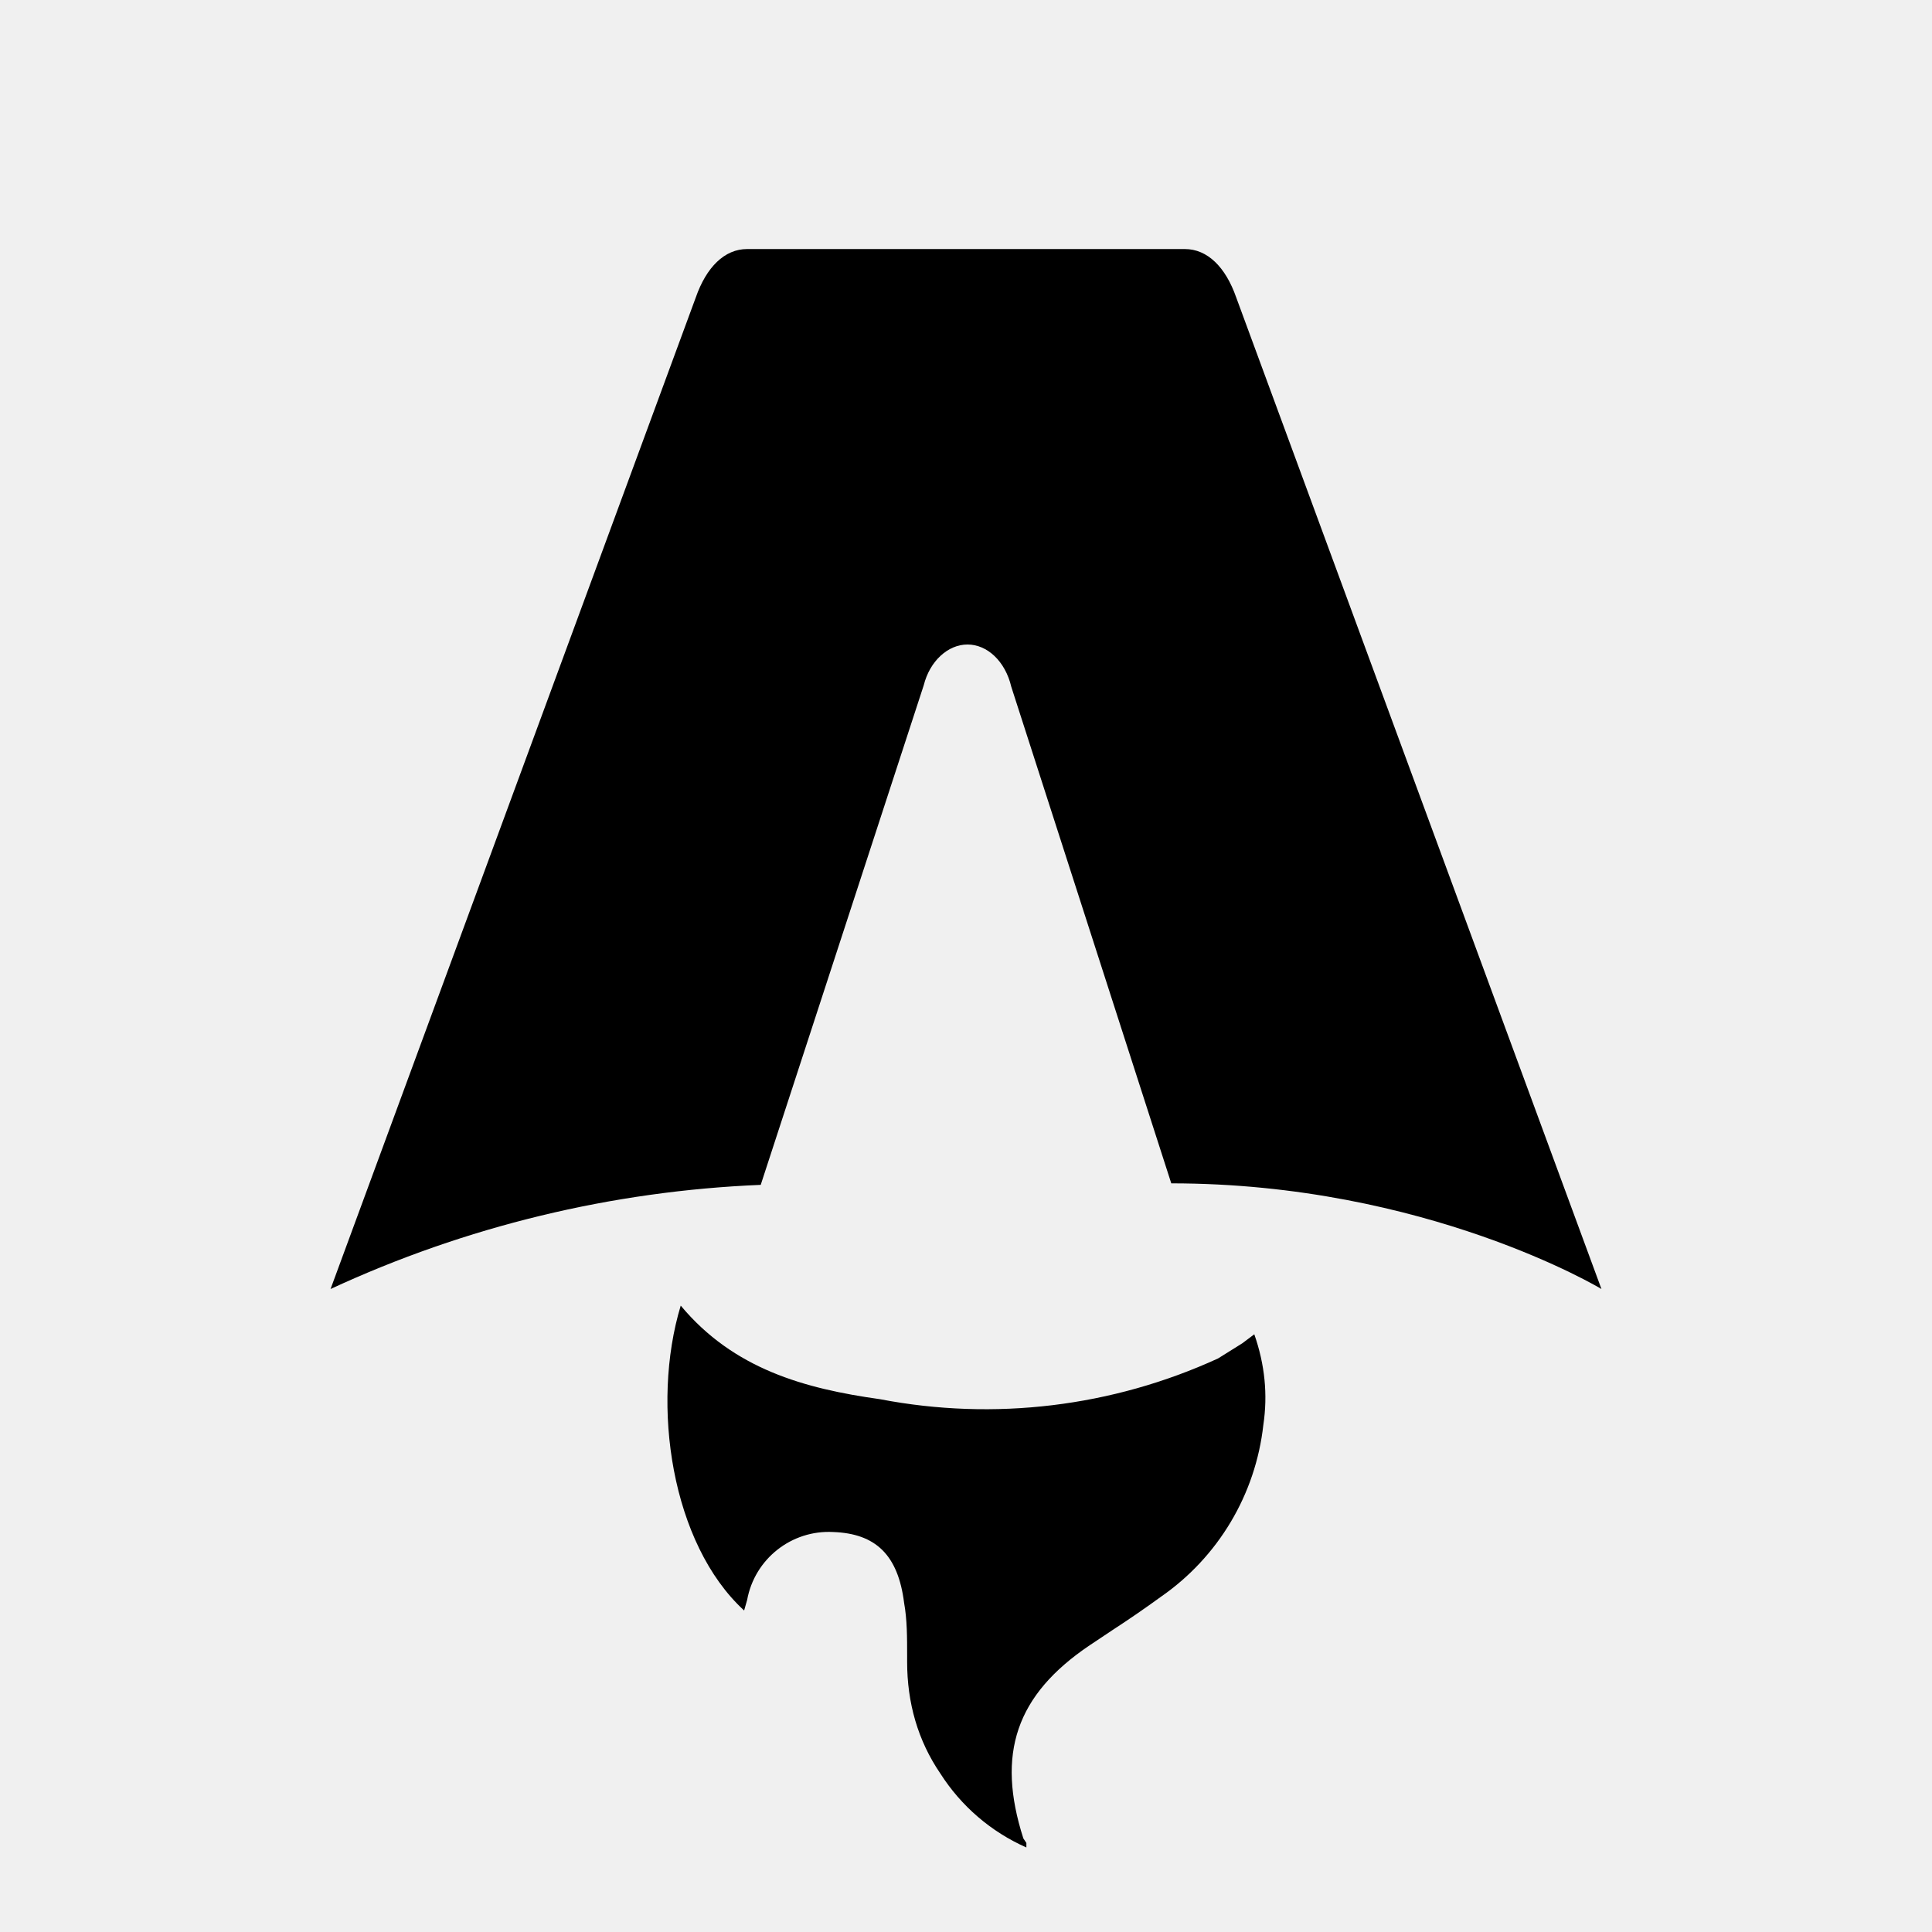
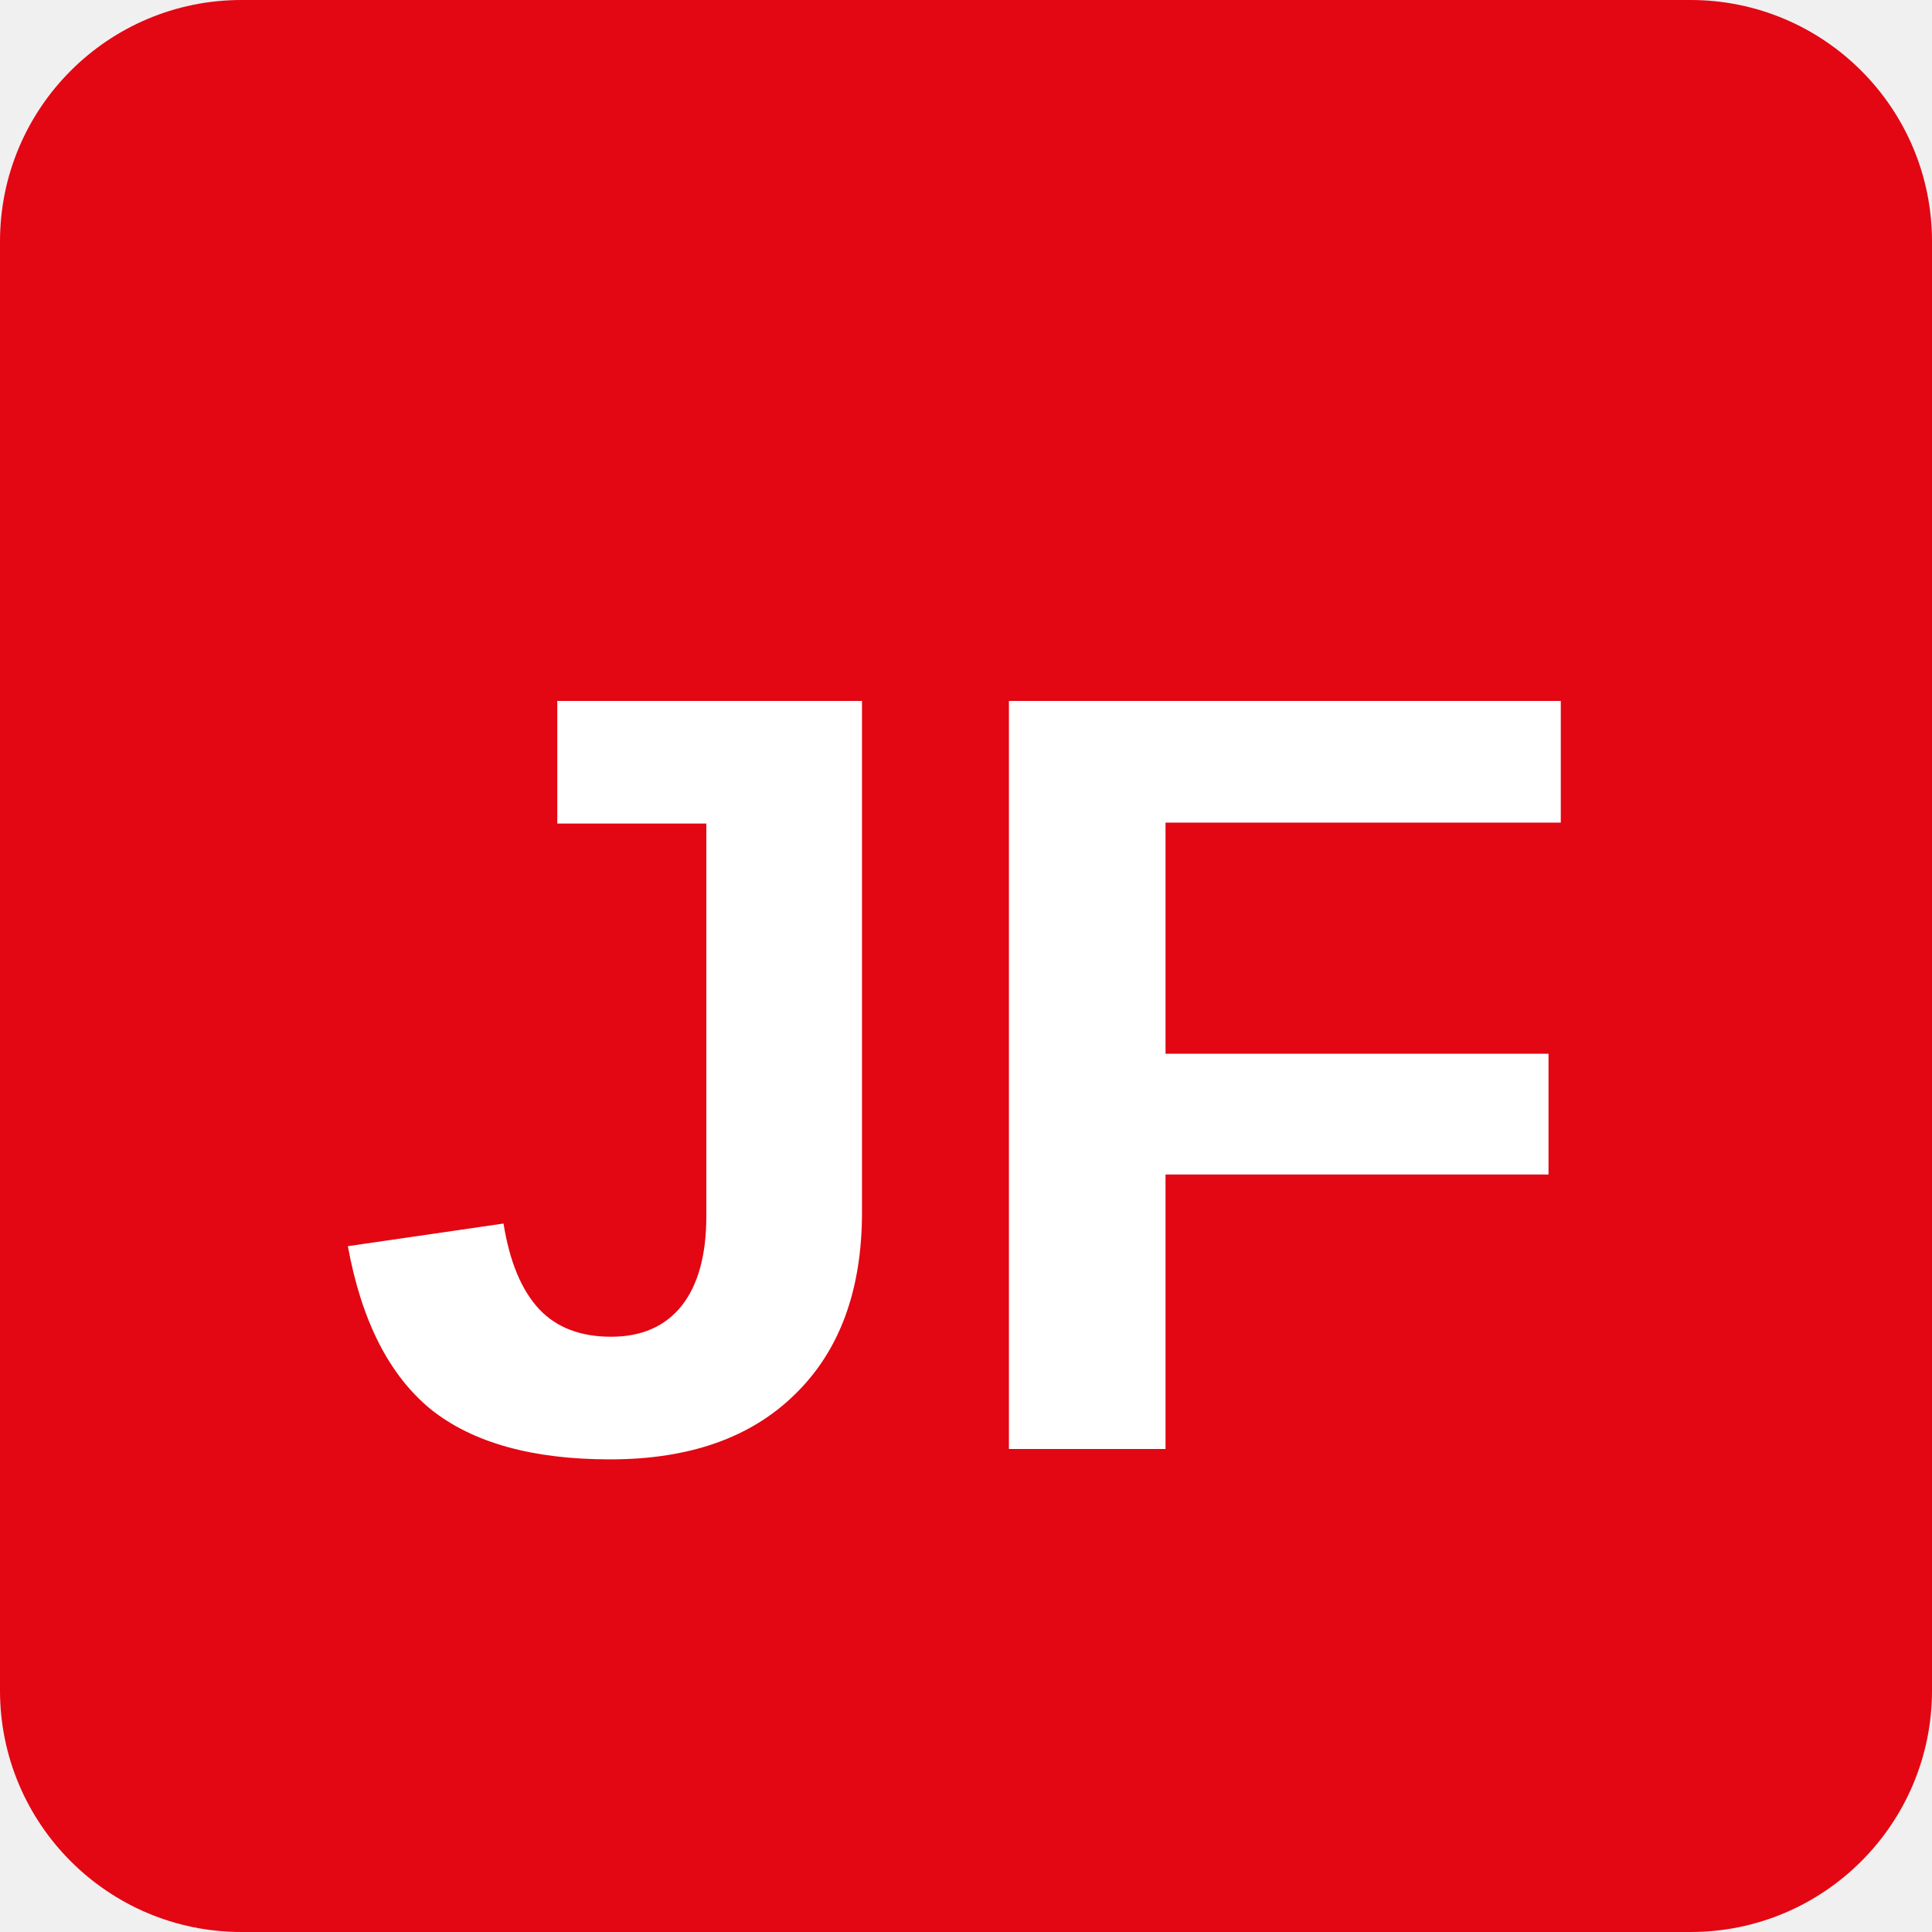
- <svg xmlns="http://www.w3.org/2000/svg" fill="none" viewBox="0 0 128 128">
-   <path d="M50.4 78.5a75.1 75.1 0 0 0-28.5 6.9l24.2-65.7c.7-2 1.9-3.2 3.4-3.2h29c1.5 0 2.7 1.2 3.4 3.2l24.2 65.7s-11.6-7-28.5-7L67 45.5c-.4-1.7-1.6-2.8-2.9-2.8-1.3 0-2.5 1.1-2.9 2.7L50.4 78.5Zm-1.1 28.2Zm-4.2-20.2c-2 6.6-.6 15.8 4.2 20.2a17.5 17.5 0 0 1 .2-.7 5.5 5.5 0 0 1 5.7-4.5c2.8.1 4.3 1.5 4.7 4.7.2 1.1.2 2.3.2 3.5v.4c0 2.7.7 5.2 2.2 7.4a13 13 0 0 0 5.7 4.9v-.3l-.2-.3c-1.8-5.6-.5-9.5 4.4-12.8l1.5-1a73 73 0 0 0 3.2-2.2 16 16 0 0 0 6.8-11.4c.3-2 .1-4-.6-6l-.8.6-1.6 1a37 37 0 0 1-22.4 2.7c-5-.7-9.7-2-13.2-6.2Z" />
-   <style>
-         path { fill: #000; }
-         @media (prefers-color-scheme: dark) {
-             path { fill: #FFF; }
-         }
-     </style>
+ <svg xmlns="http://www.w3.org/2000/svg" viewBox="0 0 32 32">
+   <rect width="32" height="32" rx="4" fill="#E30613" />
+   <text x="16" y="24" font-family="Arial Black,Arial,sans-serif" font-weight="900" font-size="18" fill="white" text-anchor="middle">JF</text>
</svg>
